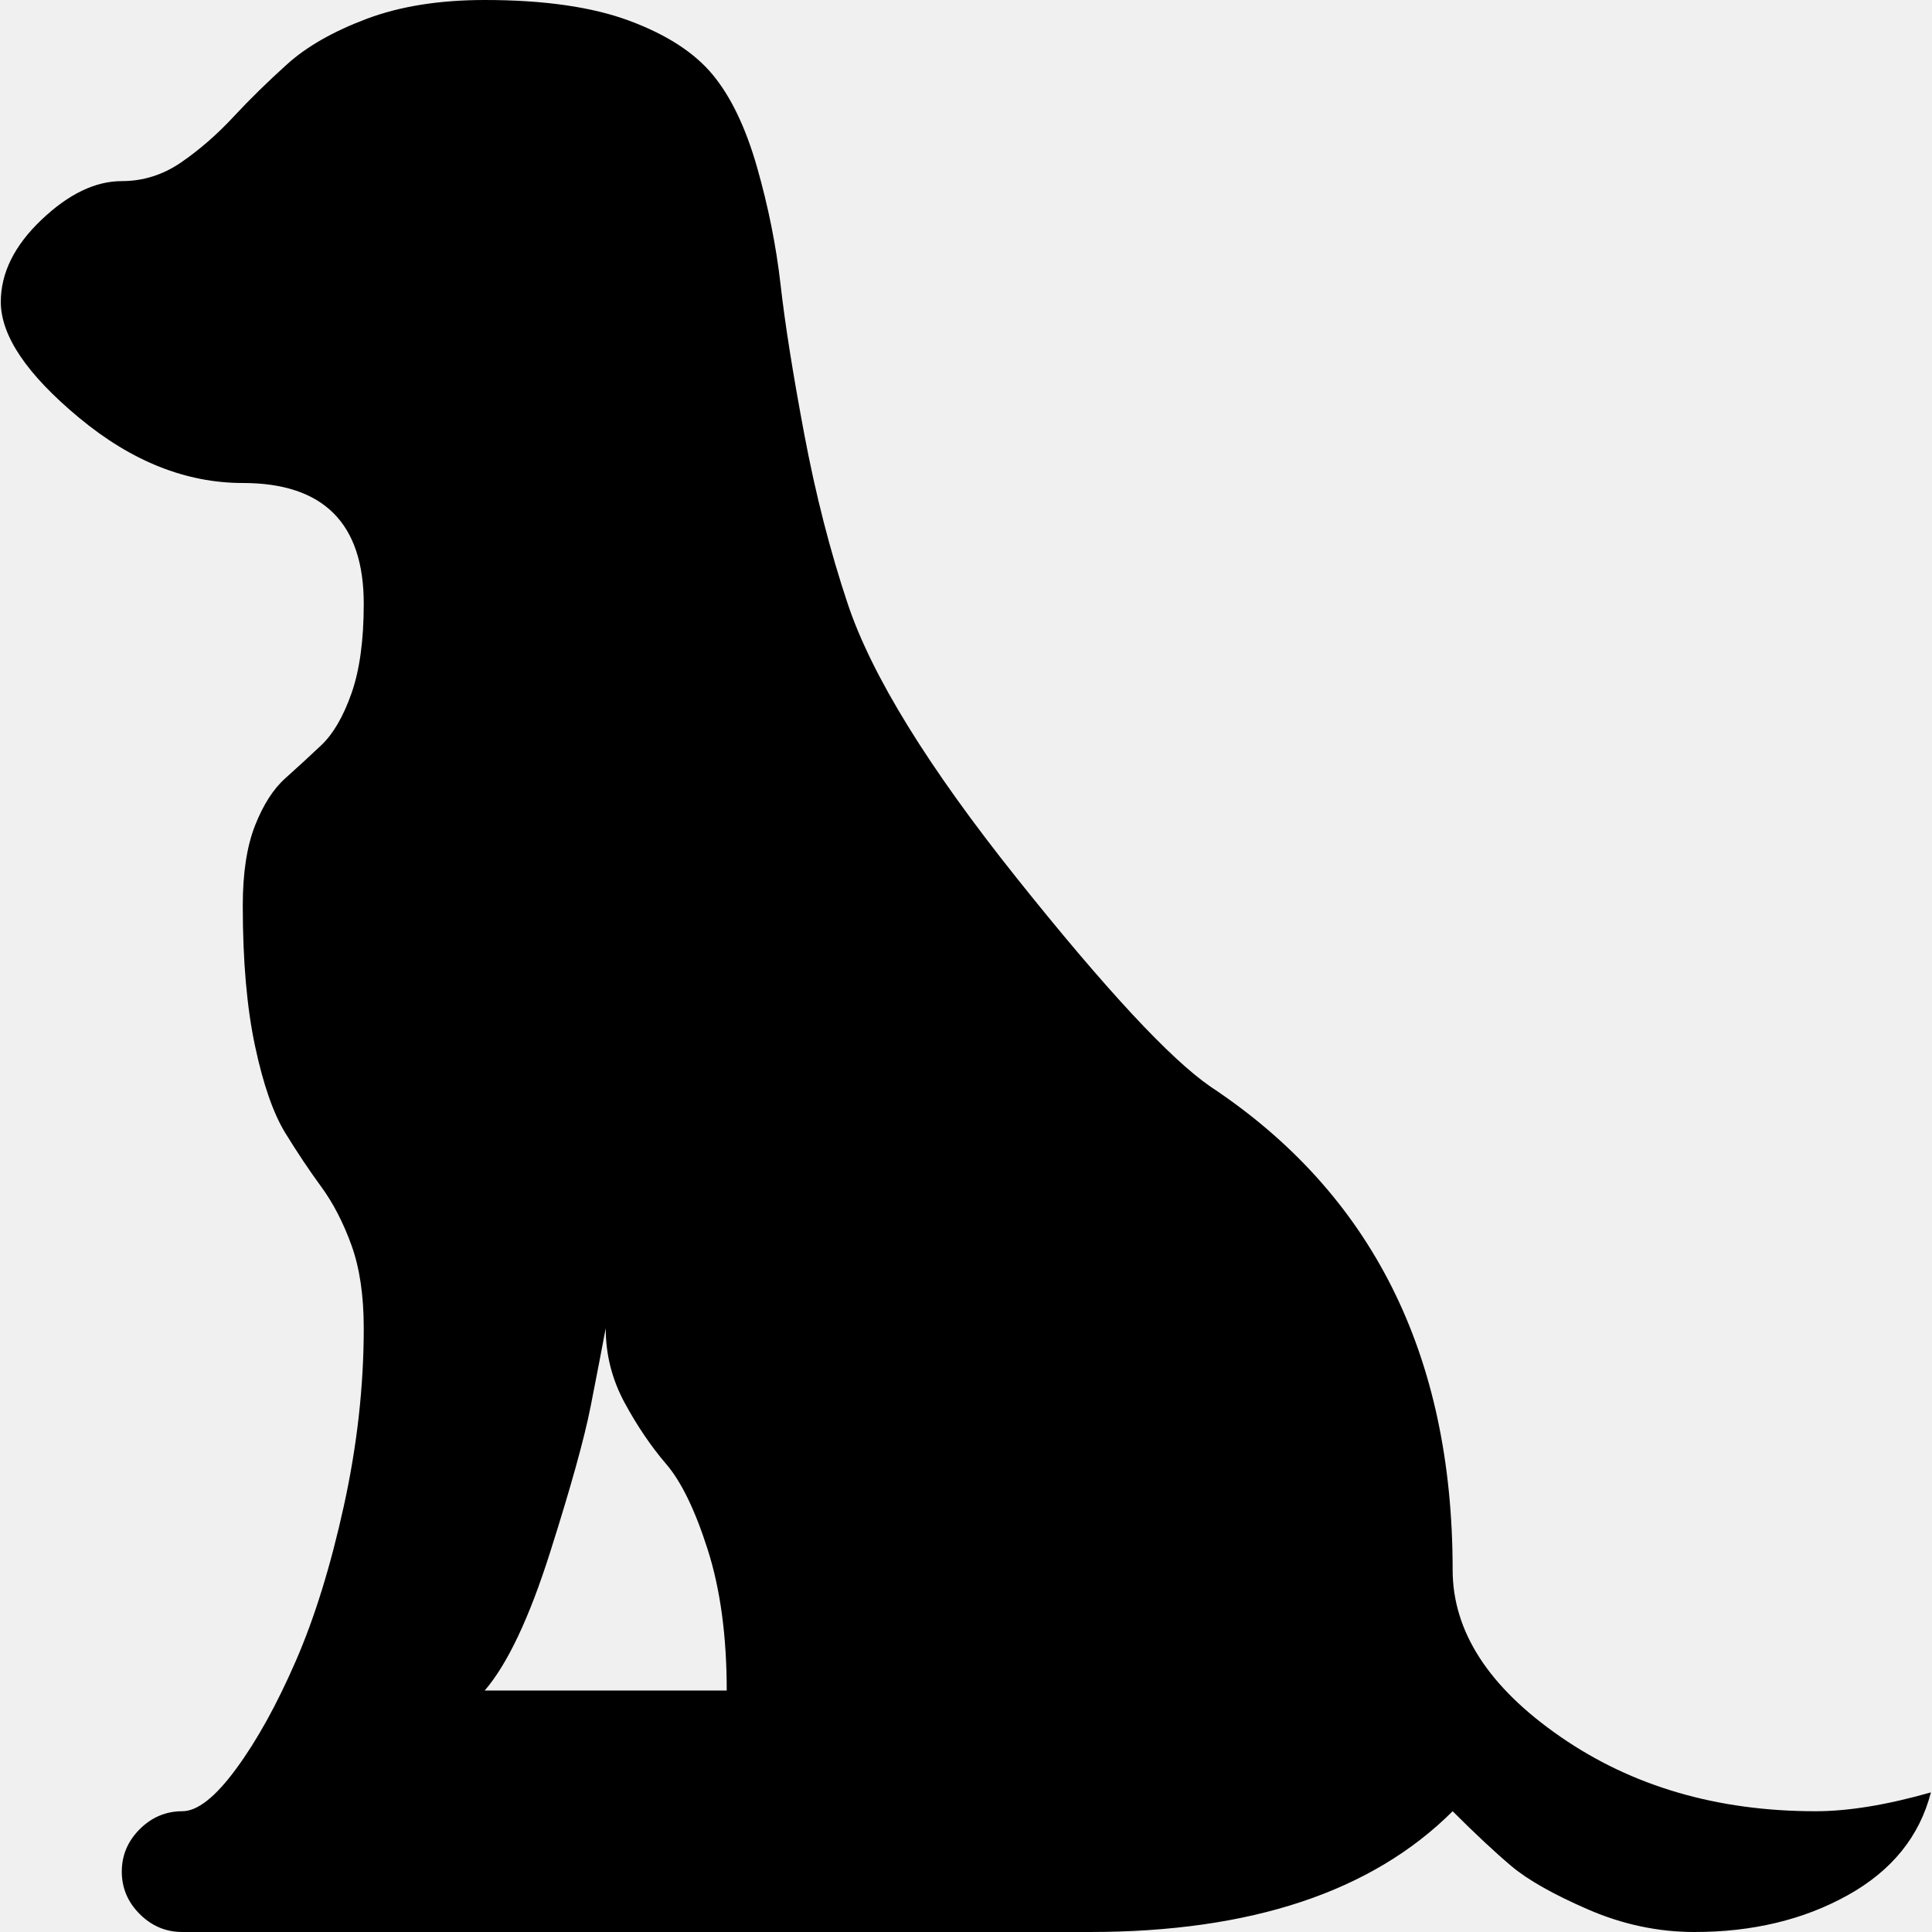
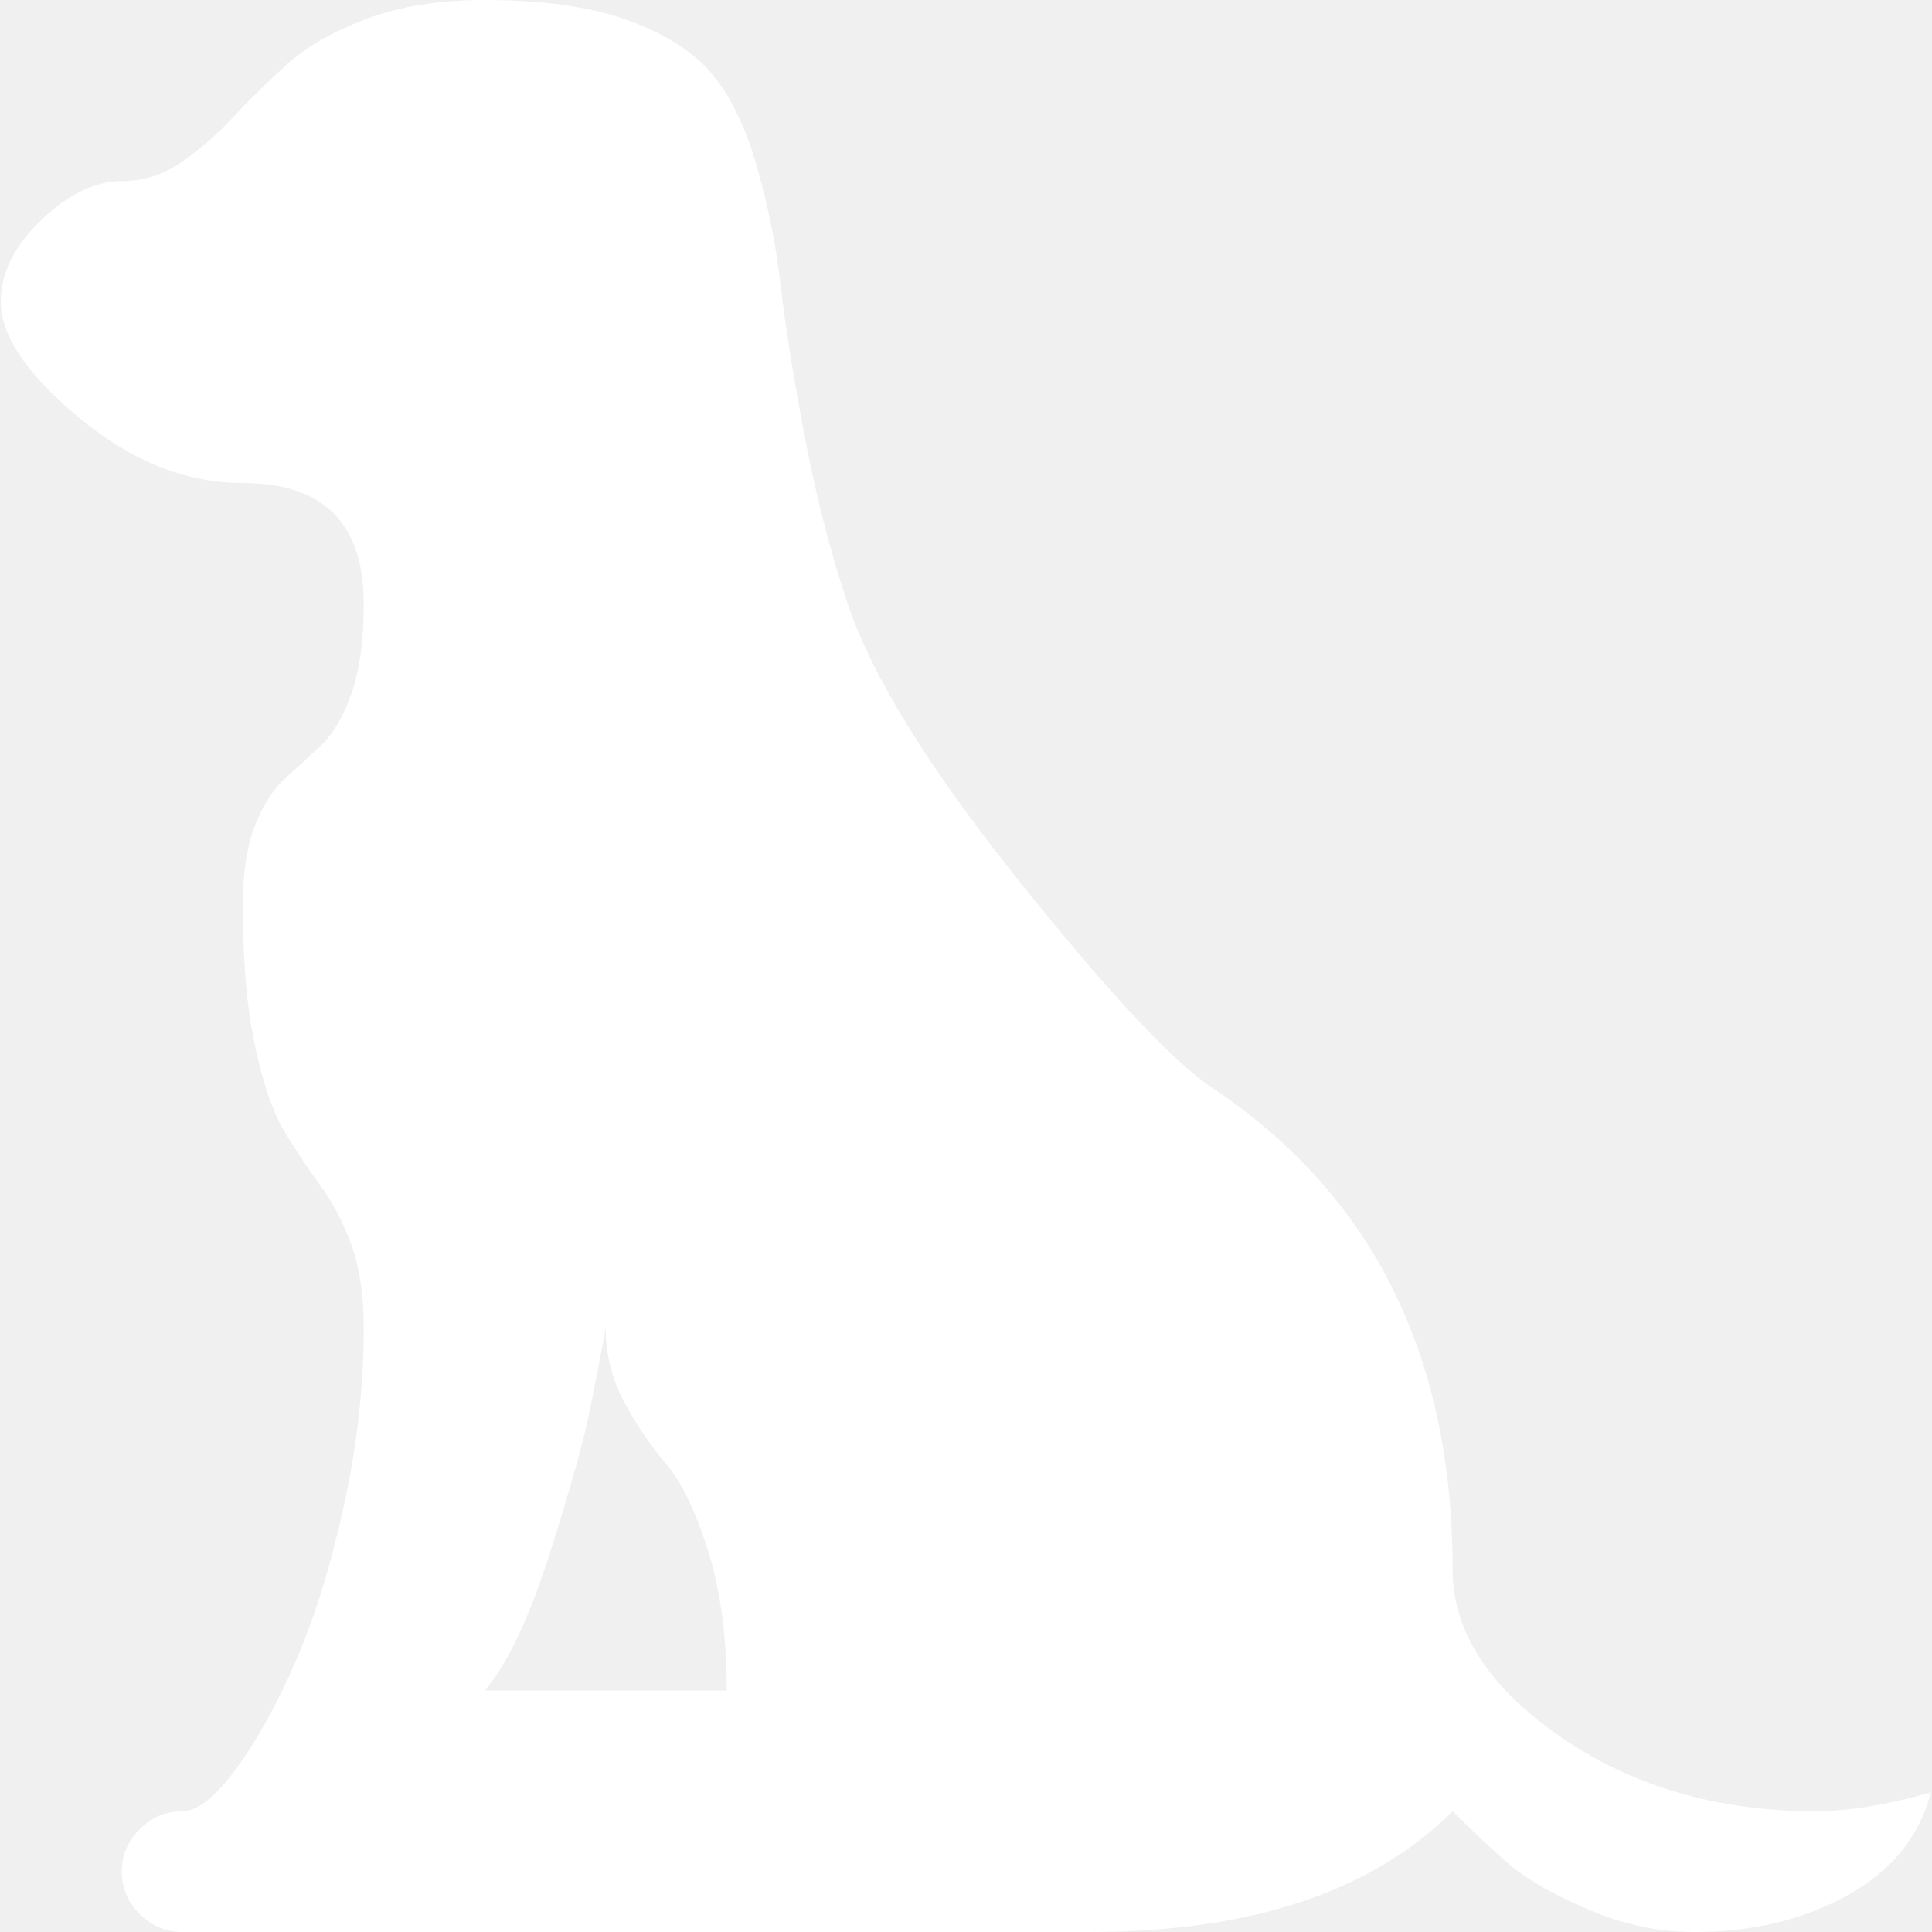
<svg xmlns="http://www.w3.org/2000/svg" width="79" height="79" viewBox="0 0 79 79" fill="none">
-   <path d="M69.293 79C67.799 79 66.343 78.691 64.926 78.074C63.508 77.457 62.465 76.866 61.795 76.3C61.125 75.734 60.326 74.988 59.399 74.062C56.101 77.354 51.153 79 44.557 79H7.453C6.784 79 6.204 78.756 5.714 78.267C5.225 77.778 4.98 77.2 4.98 76.531C4.98 75.863 5.225 75.284 5.714 74.795C6.204 74.307 6.784 74.062 7.453 74.062C8.072 74.062 8.806 73.484 9.656 72.327C10.507 71.169 11.318 69.704 12.091 67.929C12.864 66.155 13.521 64.033 14.063 61.565C14.604 59.096 14.874 56.678 14.874 54.312C14.874 52.975 14.707 51.844 14.372 50.918C14.037 49.992 13.624 49.195 13.135 48.526C12.645 47.858 12.156 47.125 11.666 46.328C11.177 45.53 10.764 44.347 10.43 42.779C10.095 41.21 9.927 39.294 9.927 37.031C9.927 35.694 10.095 34.601 10.43 33.752C10.764 32.904 11.177 32.261 11.666 31.824C12.156 31.387 12.645 30.936 13.135 30.474C13.624 30.011 14.037 29.303 14.372 28.352C14.707 27.401 14.874 26.179 14.874 24.688C14.874 21.396 13.225 19.75 9.927 19.75C7.608 19.75 5.379 18.863 3.241 17.088C1.102 15.314 0.033 13.732 0.033 12.344C0.033 11.161 0.587 10.042 1.695 8.988C2.803 7.933 3.898 7.406 4.98 7.406C5.856 7.406 6.668 7.149 7.415 6.635C8.162 6.12 8.871 5.503 9.541 4.783C10.21 4.063 10.945 3.343 11.744 2.623C12.542 1.903 13.624 1.286 14.99 0.771C16.356 0.257 17.966 0 19.821 0C22.243 0 24.215 0.283 25.735 0.849C27.255 1.414 28.389 2.147 29.136 3.047C29.883 3.947 30.489 5.208 30.953 6.828C31.416 8.448 31.738 10.055 31.919 11.649C32.099 13.244 32.421 15.275 32.885 17.744C33.349 20.213 33.941 22.527 34.663 24.688C35.642 27.619 37.948 31.361 41.581 35.913C45.214 40.464 47.855 43.306 49.504 44.438C56.101 48.809 59.399 55.393 59.399 64.188C59.399 66.708 60.867 68.984 63.805 71.015C66.742 73.047 70.221 74.062 74.24 74.062C75.58 74.062 77.152 73.805 78.955 73.291C78.492 75.091 77.358 76.493 75.554 77.496C73.751 78.499 71.663 79 69.293 79ZM24.768 54.312C24.614 55.135 24.408 56.203 24.15 57.514C23.892 58.826 23.338 60.819 22.488 63.493C21.638 66.168 20.749 68.045 19.821 69.125H29.716C29.716 66.913 29.458 64.998 28.943 63.377C28.427 61.757 27.86 60.587 27.242 59.867C26.624 59.147 26.057 58.311 25.541 57.36C25.026 56.408 24.768 55.393 24.768 54.312Z" fill="black" />
+   <path d="M69.293 79C67.799 79 66.343 78.691 64.926 78.074C63.508 77.457 62.465 76.866 61.795 76.3C61.125 75.734 60.326 74.988 59.399 74.062C56.101 77.354 51.153 79 44.557 79H7.453C6.784 79 6.204 78.756 5.714 78.267C5.225 77.778 4.98 77.2 4.98 76.531C4.98 75.863 5.225 75.284 5.714 74.795C6.204 74.307 6.784 74.062 7.453 74.062C8.072 74.062 8.806 73.484 9.656 72.327C10.507 71.169 11.318 69.704 12.091 67.929C12.864 66.155 13.521 64.033 14.063 61.565C14.604 59.096 14.874 56.678 14.874 54.312C14.874 52.975 14.707 51.844 14.372 50.918C14.037 49.992 13.624 49.195 13.135 48.526C12.645 47.858 12.156 47.125 11.666 46.328C11.177 45.53 10.764 44.347 10.43 42.779C10.095 41.21 9.927 39.294 9.927 37.031C9.927 35.694 10.095 34.601 10.43 33.752C10.764 32.904 11.177 32.261 11.666 31.824C12.156 31.387 12.645 30.936 13.135 30.474C13.624 30.011 14.037 29.303 14.372 28.352C14.707 27.401 14.874 26.179 14.874 24.688C14.874 21.396 13.225 19.75 9.927 19.75C7.608 19.75 5.379 18.863 3.241 17.088C1.102 15.314 0.033 13.732 0.033 12.344C0.033 11.161 0.587 10.042 1.695 8.988C2.803 7.933 3.898 7.406 4.98 7.406C5.856 7.406 6.668 7.149 7.415 6.635C8.162 6.12 8.871 5.503 9.541 4.783C10.21 4.063 10.945 3.343 11.744 2.623C12.542 1.903 13.624 1.286 14.99 0.771C16.356 0.257 17.966 0 19.821 0C22.243 0 24.215 0.283 25.735 0.849C27.255 1.414 28.389 2.147 29.136 3.047C29.883 3.947 30.489 5.208 30.953 6.828C31.416 8.448 31.738 10.055 31.919 11.649C32.099 13.244 32.421 15.275 32.885 17.744C33.349 20.213 33.941 22.527 34.663 24.688C35.642 27.619 37.948 31.361 41.581 35.913C45.214 40.464 47.855 43.306 49.504 44.438C56.101 48.809 59.399 55.393 59.399 64.188C59.399 66.708 60.867 68.984 63.805 71.015C66.742 73.047 70.221 74.062 74.24 74.062C75.58 74.062 77.152 73.805 78.955 73.291C78.492 75.091 77.358 76.493 75.554 77.496C73.751 78.499 71.663 79 69.293 79ZM24.768 54.312C24.614 55.135 24.408 56.203 24.15 57.514C23.892 58.826 23.338 60.819 22.488 63.493C21.638 66.168 20.749 68.045 19.821 69.125H29.716C29.716 66.913 29.458 64.998 28.943 63.377C28.427 61.757 27.86 60.587 27.242 59.867C26.624 59.147 26.057 58.311 25.541 57.36C25.026 56.408 24.768 55.393 24.768 54.312Z" fill="white" />
</svg>
